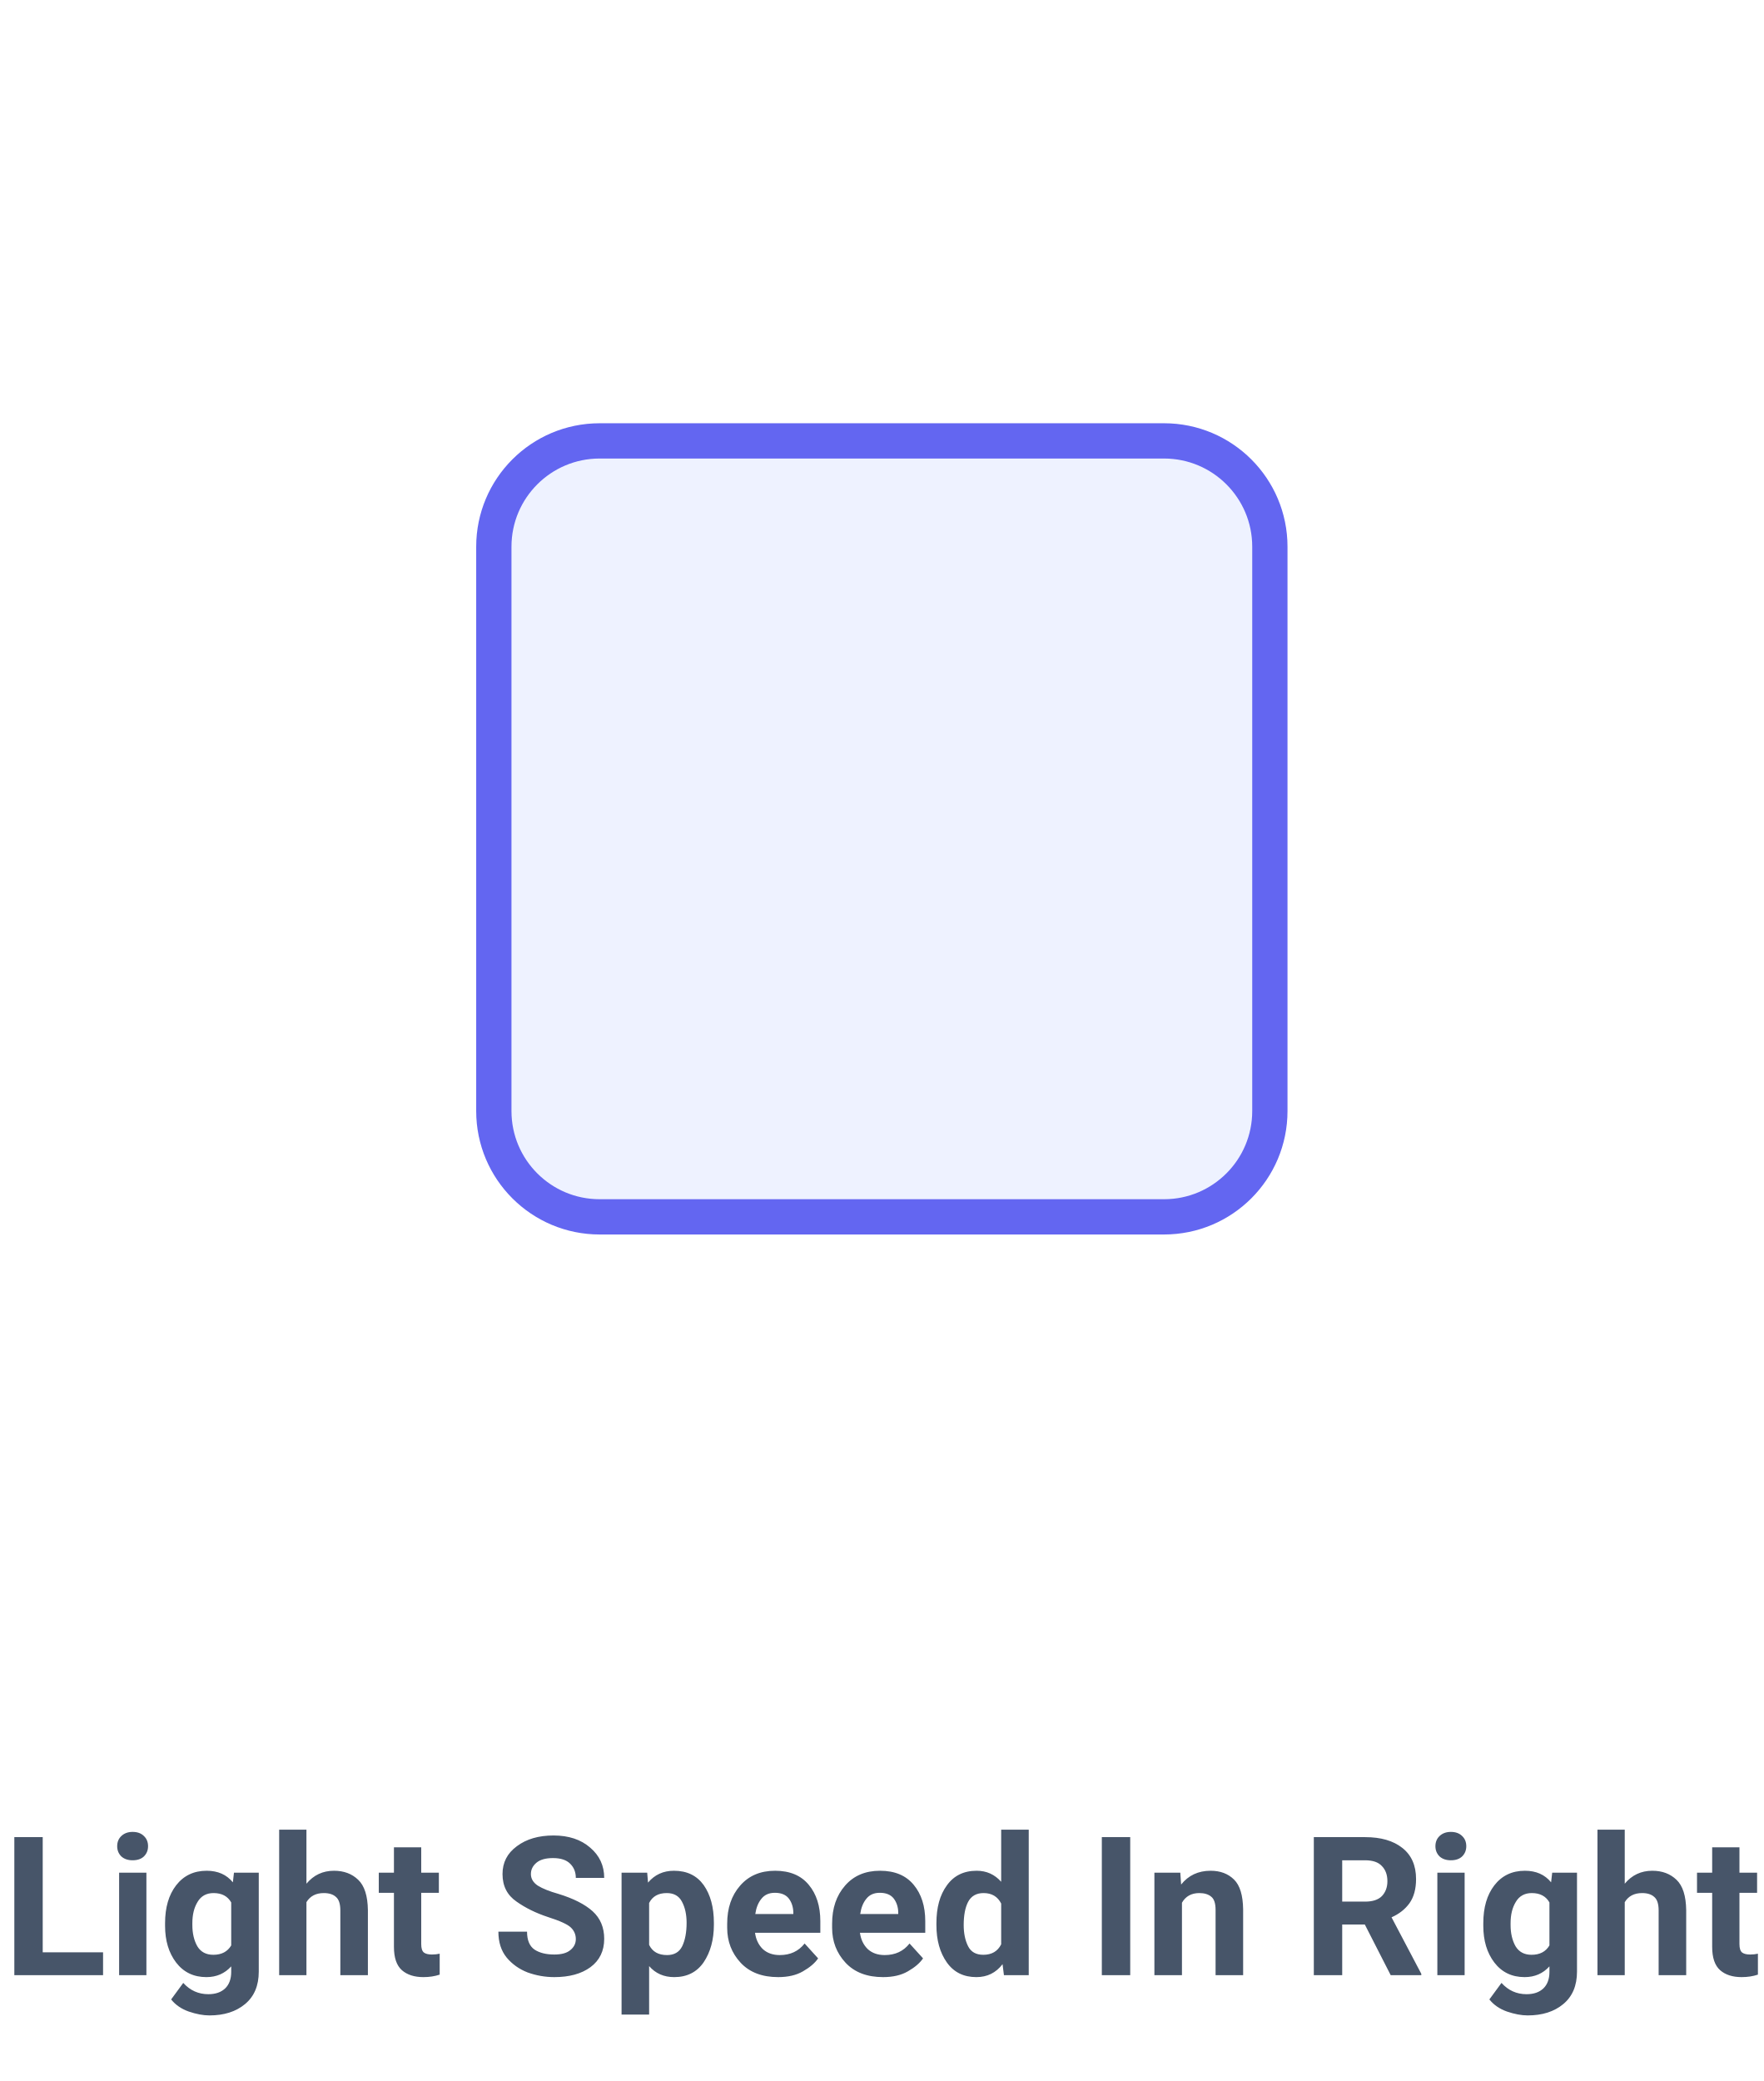
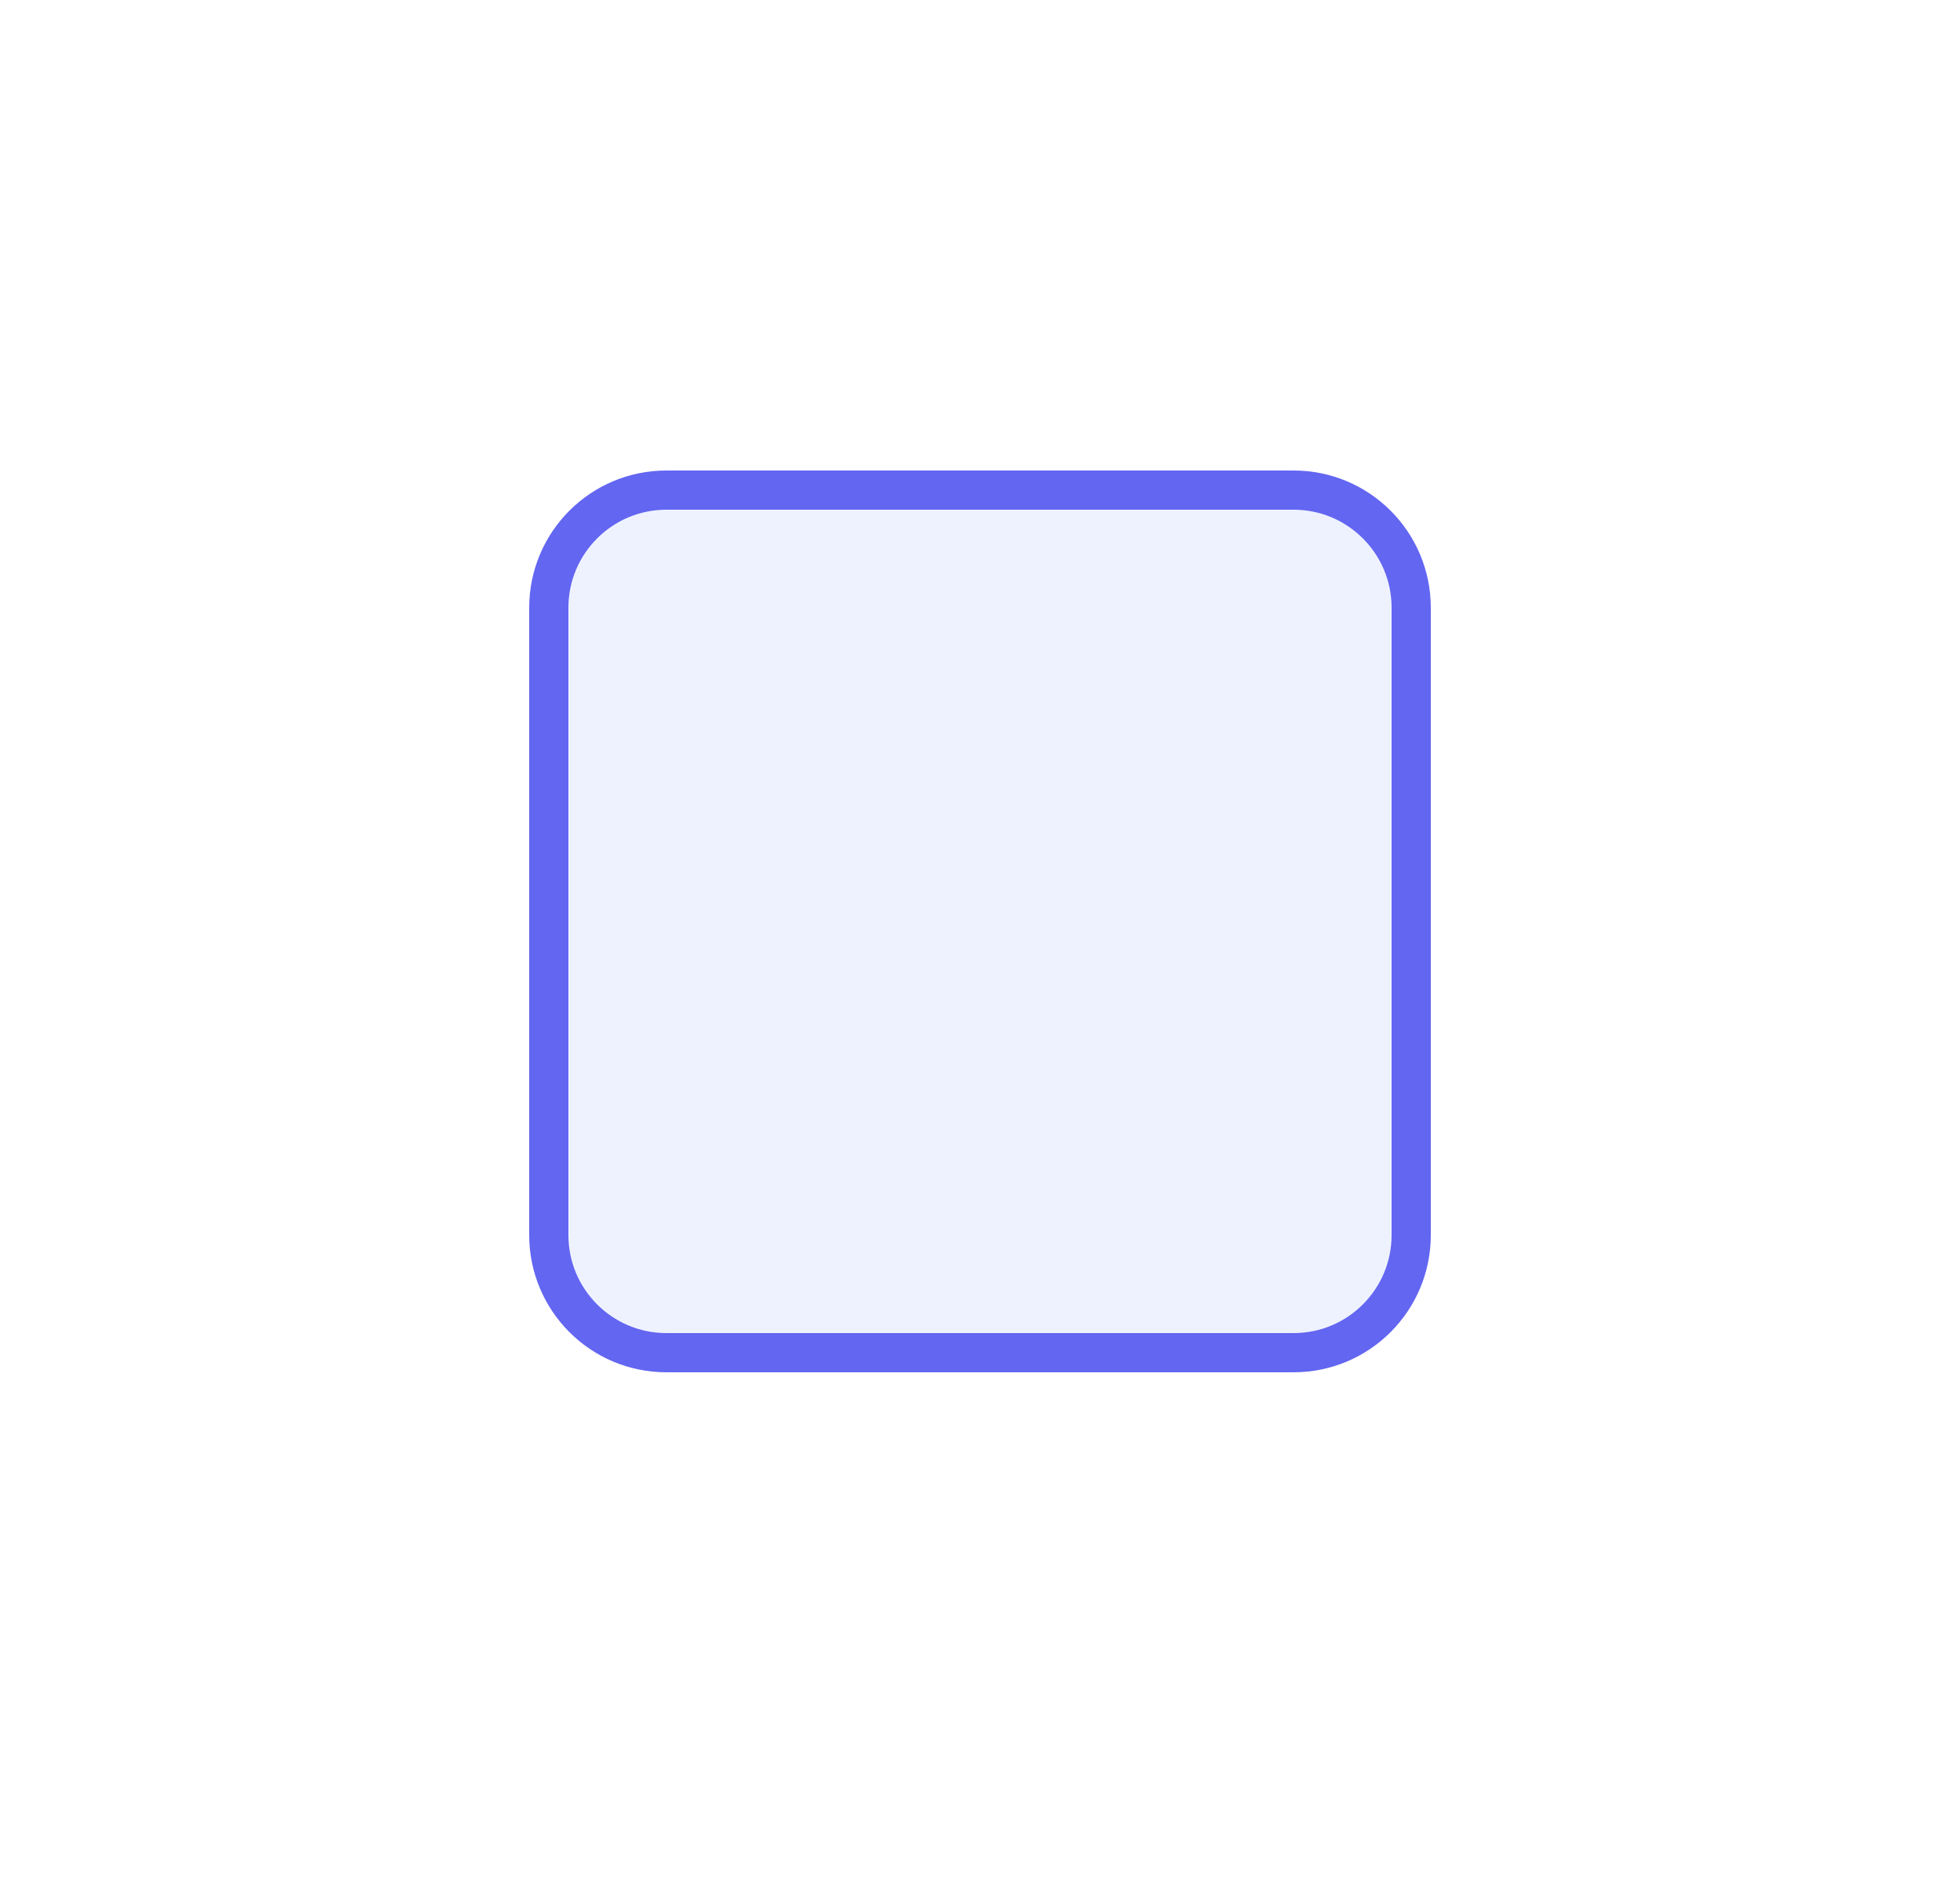
- <svg xmlns="http://www.w3.org/2000/svg" viewBox="0 0 100 118">
+ <svg xmlns="http://www.w3.org/2000/svg" viewBox="0 0 100 96">
  <style>.b{transform-box:fill-box;transform-origin:50% 50%;animation:fx 2.6s ease-out infinite}@keyframes fx{0%{transform:translateX(60px) skewX(-30deg);opacity:0}45%{transform:none;opacity:1}82%{transform:none;opacity:1}100%{transform:none;opacity:0}}</style>
  <rect class="b" x="28" y="25" width="44" height="44" rx="6" fill="#eef2ff" stroke="#6366f1" stroke-width="2" />
-   <text x="50" y="112" text-anchor="middle" font-family="-apple-system,Segoe UI,Roboto,Arial,sans-serif" font-size="11" font-weight="600" fill="#475569">Light Speed In Right</text>
</svg>
